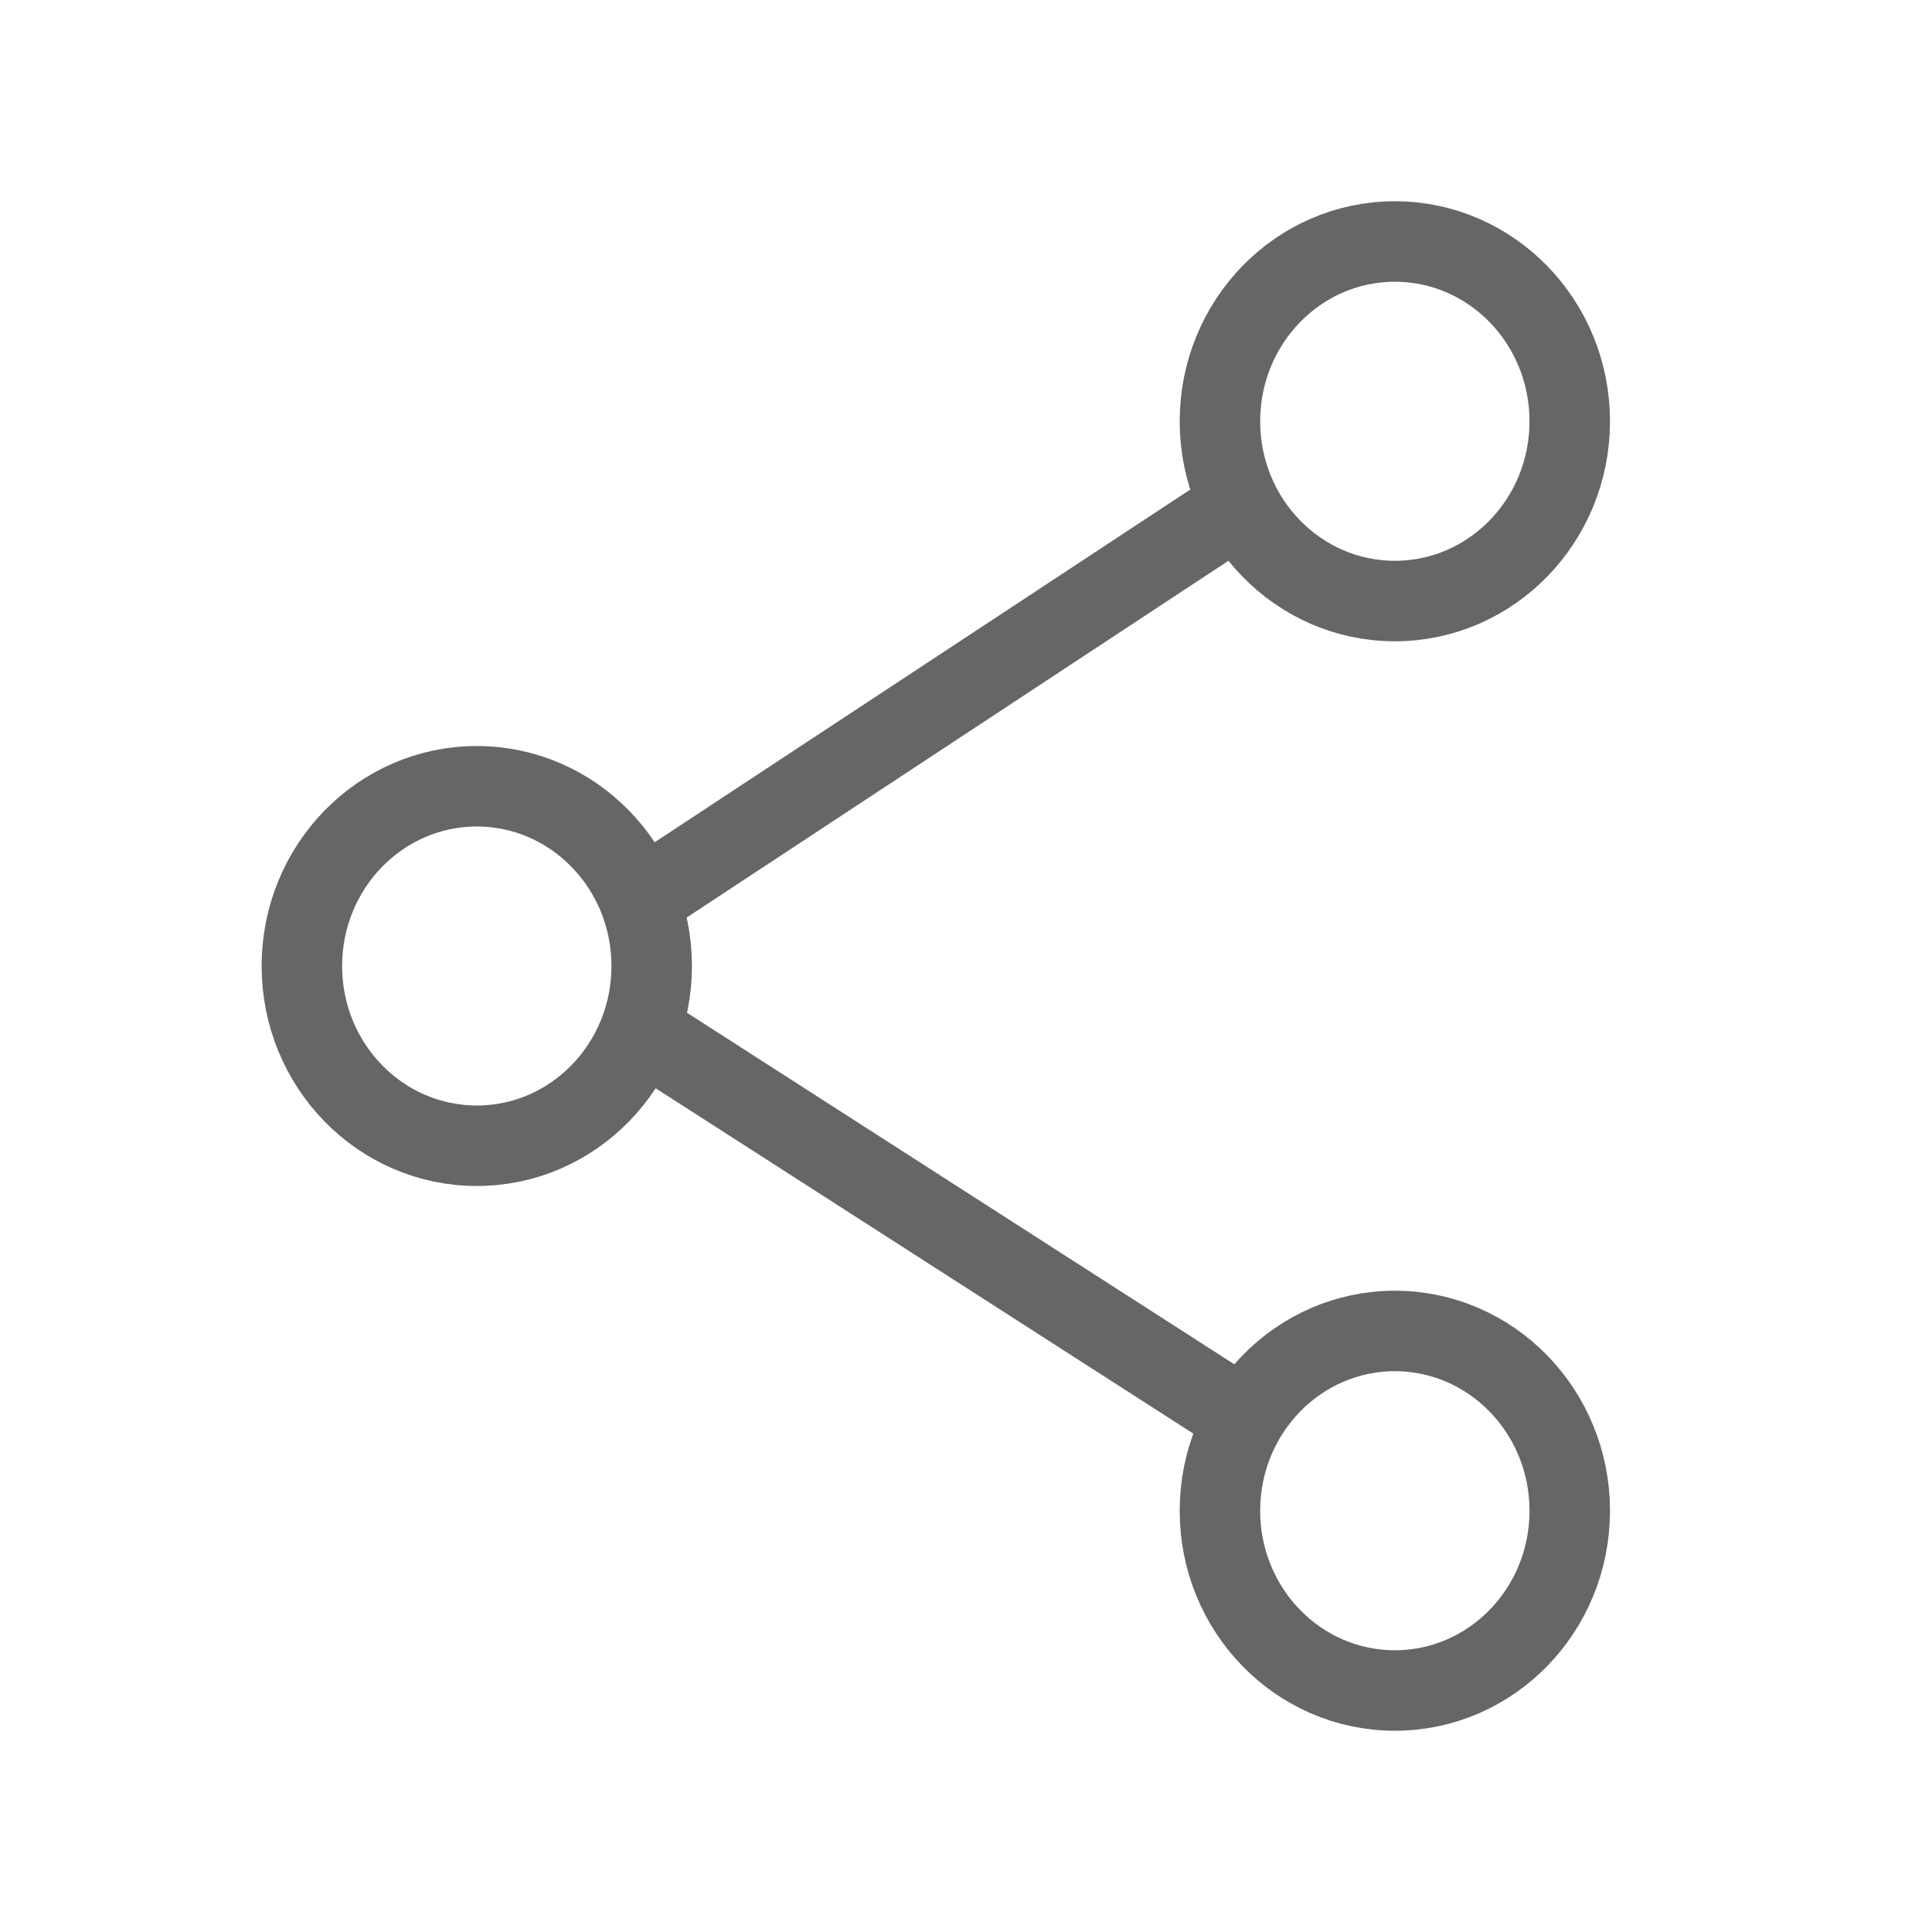
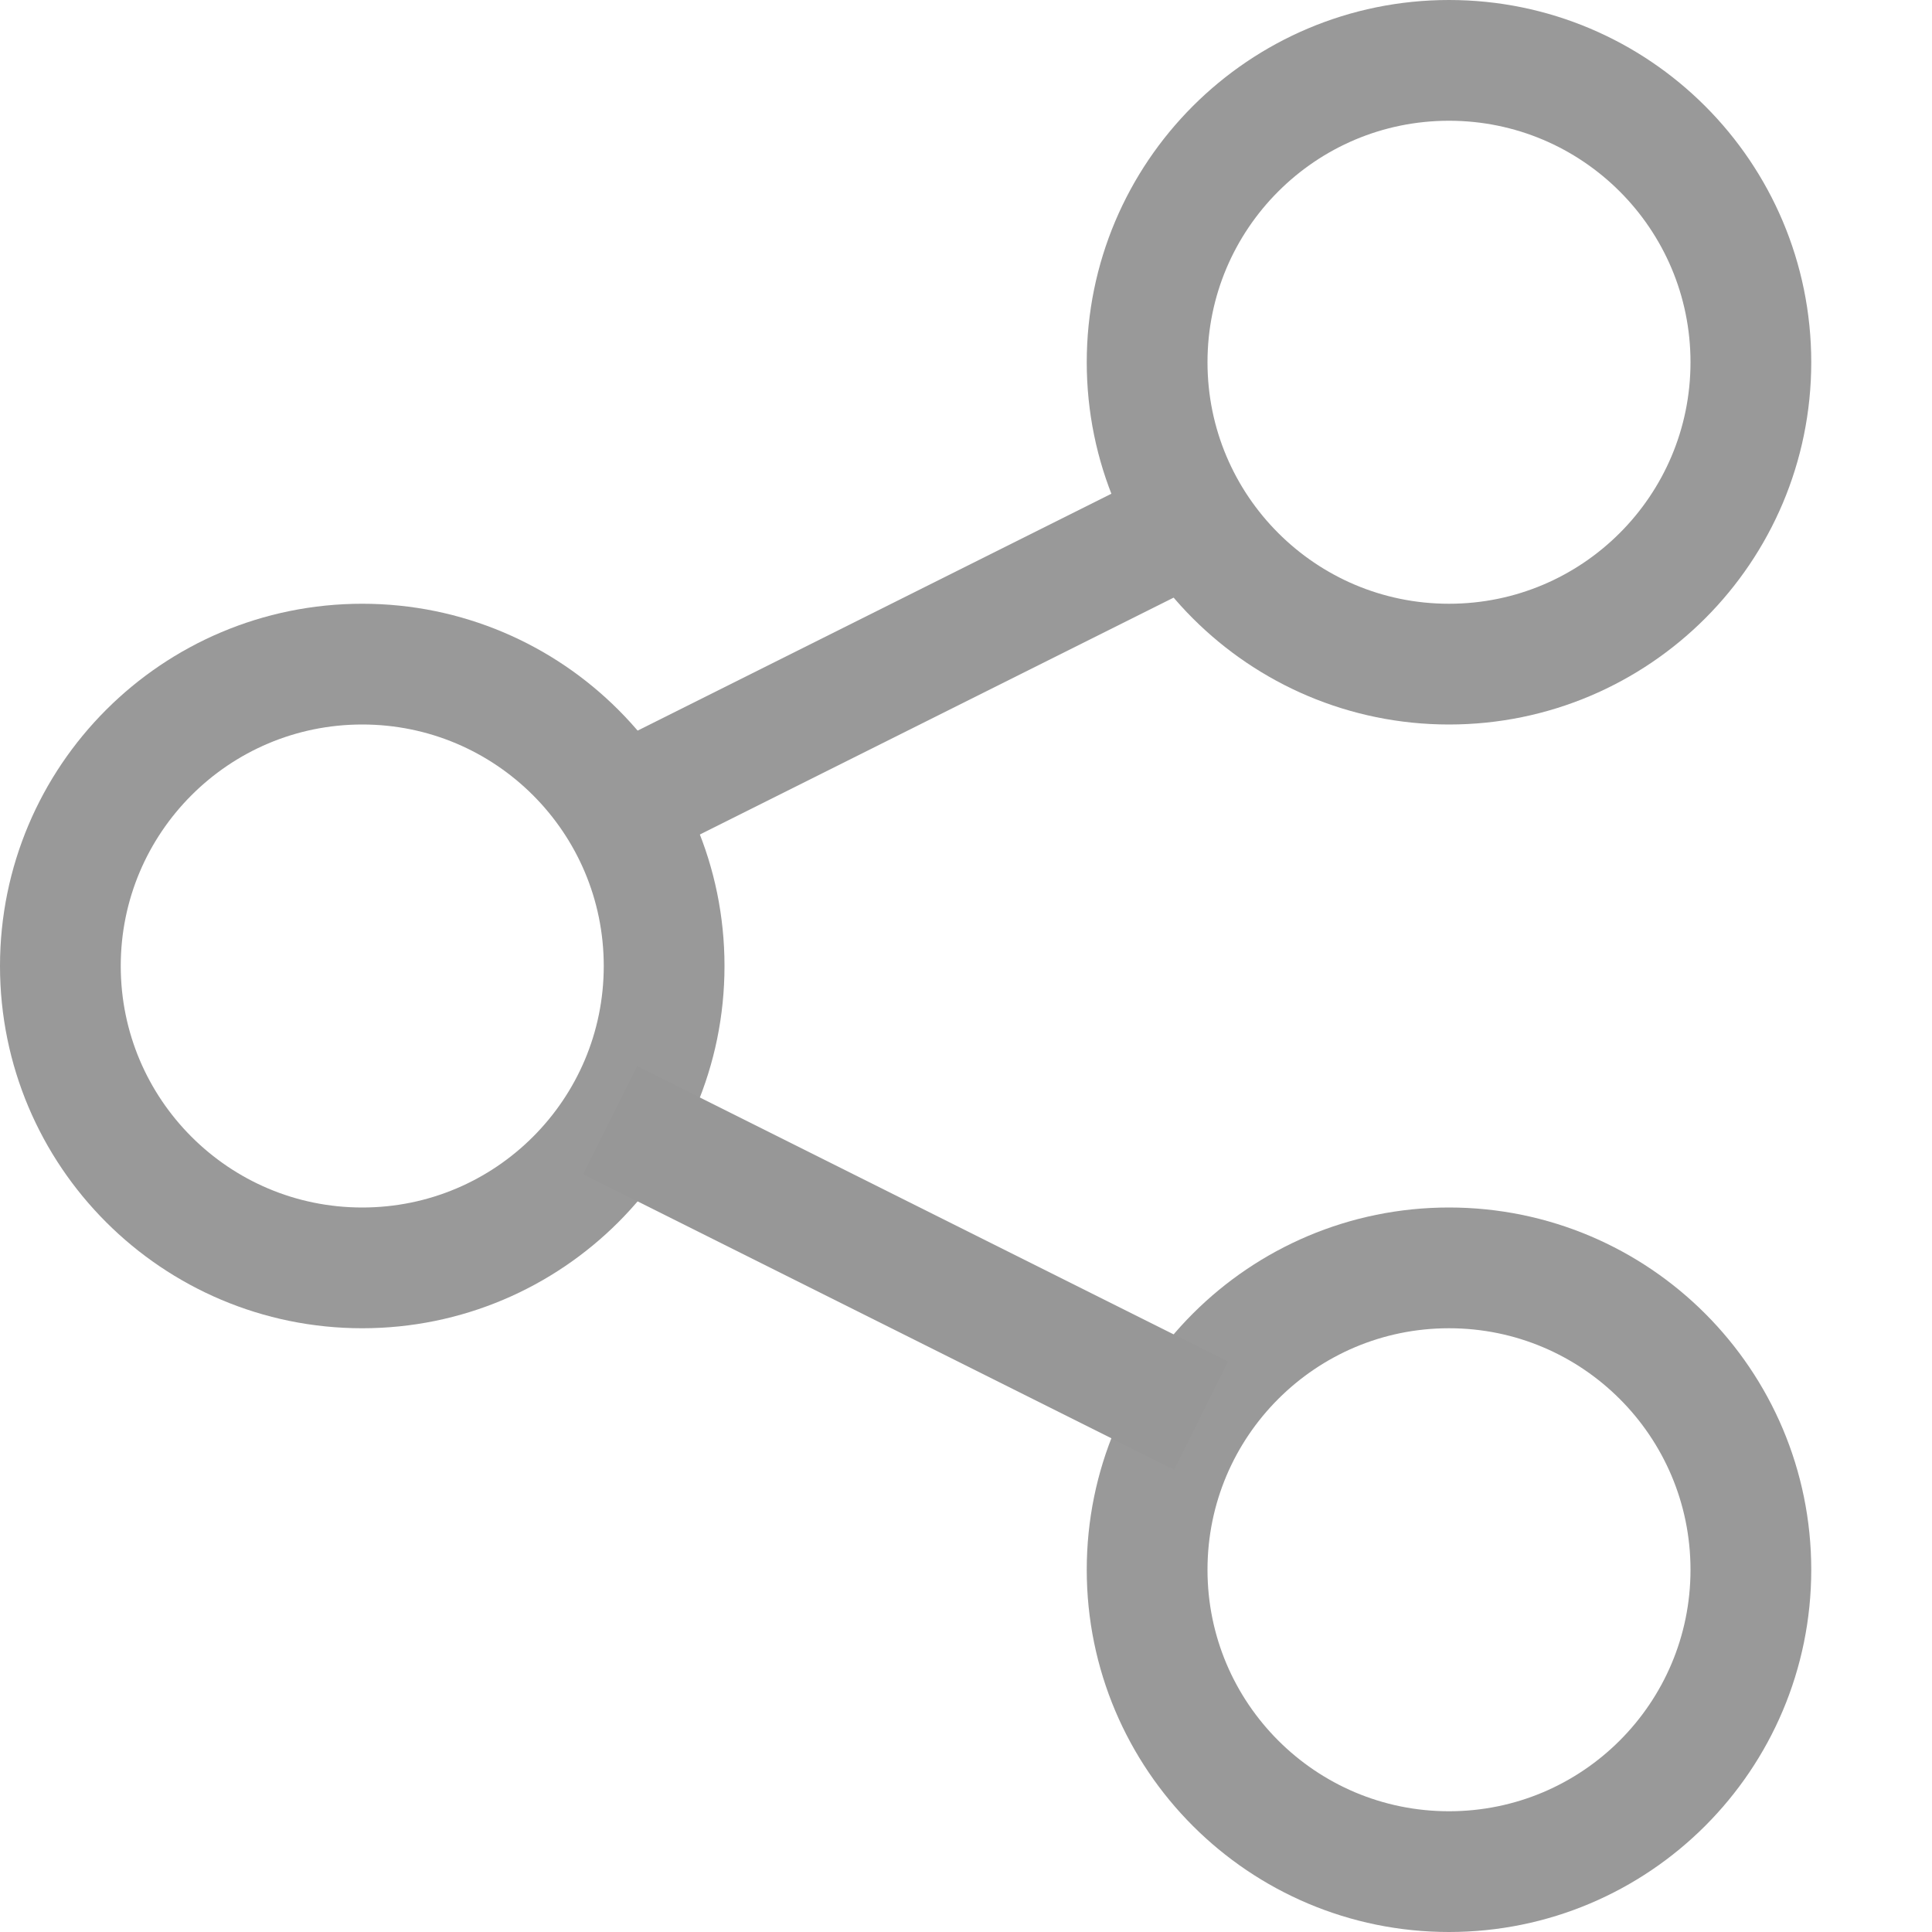
- <svg xmlns="http://www.w3.org/2000/svg" width="32" height="32">
-   <g stroke="#666" stroke-width="1.333" fill="none" fill-rule="evenodd">
-     <path d="M26 6.978c0 1.644-1.297 2.977-2.897 2.977-1.6 0-2.897-1.333-2.897-2.977C20.206 5.333 21.503 4 23.103 4 24.703 4 26 5.333 26 6.978zM10.794 16c0 1.645-1.297 2.977-2.897 2.977C6.297 18.977 5 17.645 5 16c0-1.644 1.297-2.977 2.897-2.977 1.6 0 2.897 1.333 2.897 2.977zM26 25.023C26 26.668 24.703 28 23.103 28c-1.6 0-2.897-1.332-2.897-2.977 0-1.645 1.297-2.978 2.897-2.978 1.6 0 2.897 1.333 2.897 2.978zM20.206 8.583l-9.412 6.198M21.045 23.775l-10.604-6.811" />
+ <svg xmlns="http://www.w3.org/2000/svg" width="16" height="16" viewBox="0 0 16 16">
+   <g fill="none" fill-rule="evenodd">
+     <path fill="none" d="M0 0h16v16H0z" />
+     <circle stroke="#999" cx="12" cy="3" r="2.5" />
+     <circle stroke="#999" cx="12" cy="13" r="2.5" />
+     <circle stroke="#999" cx="3" cy="8" r="2.5" />
+     <path stroke="#999" stroke-linecap="square" d="m5.5 6.5 4-2" />
+     <path stroke="#979797" stroke-linecap="square" d="m5.5 9.5 4 2" />
  </g>
</svg>
